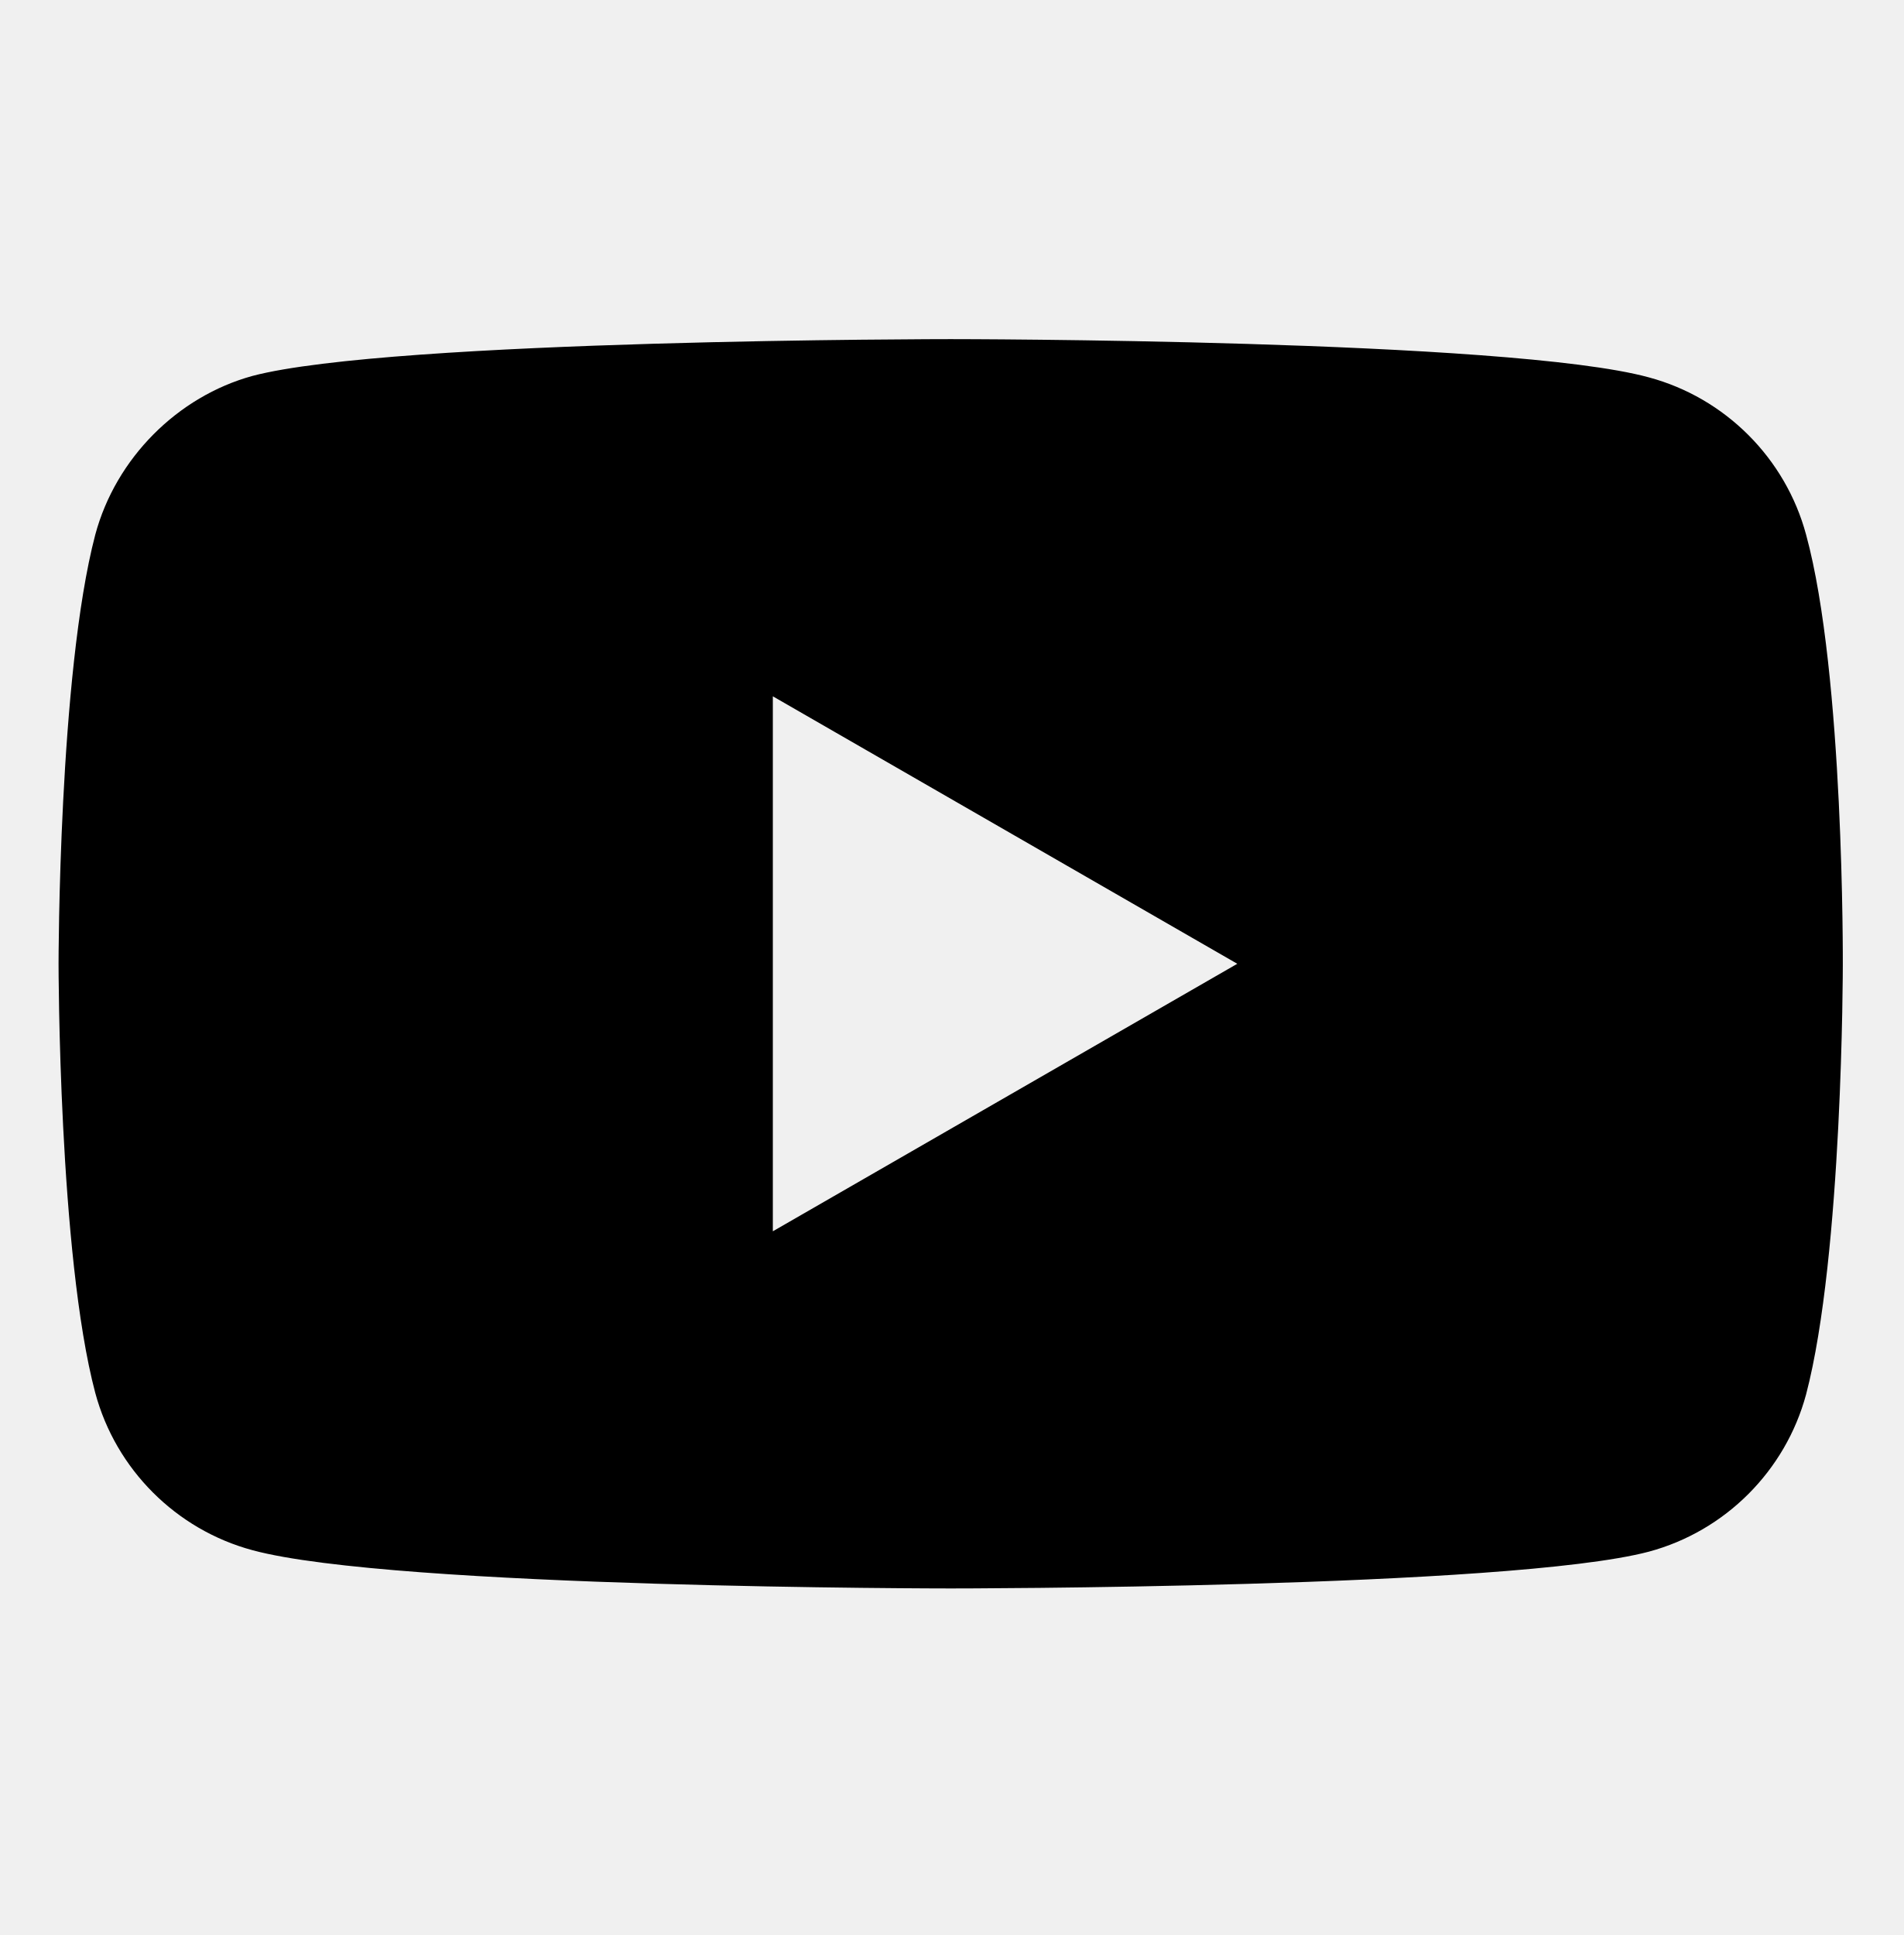
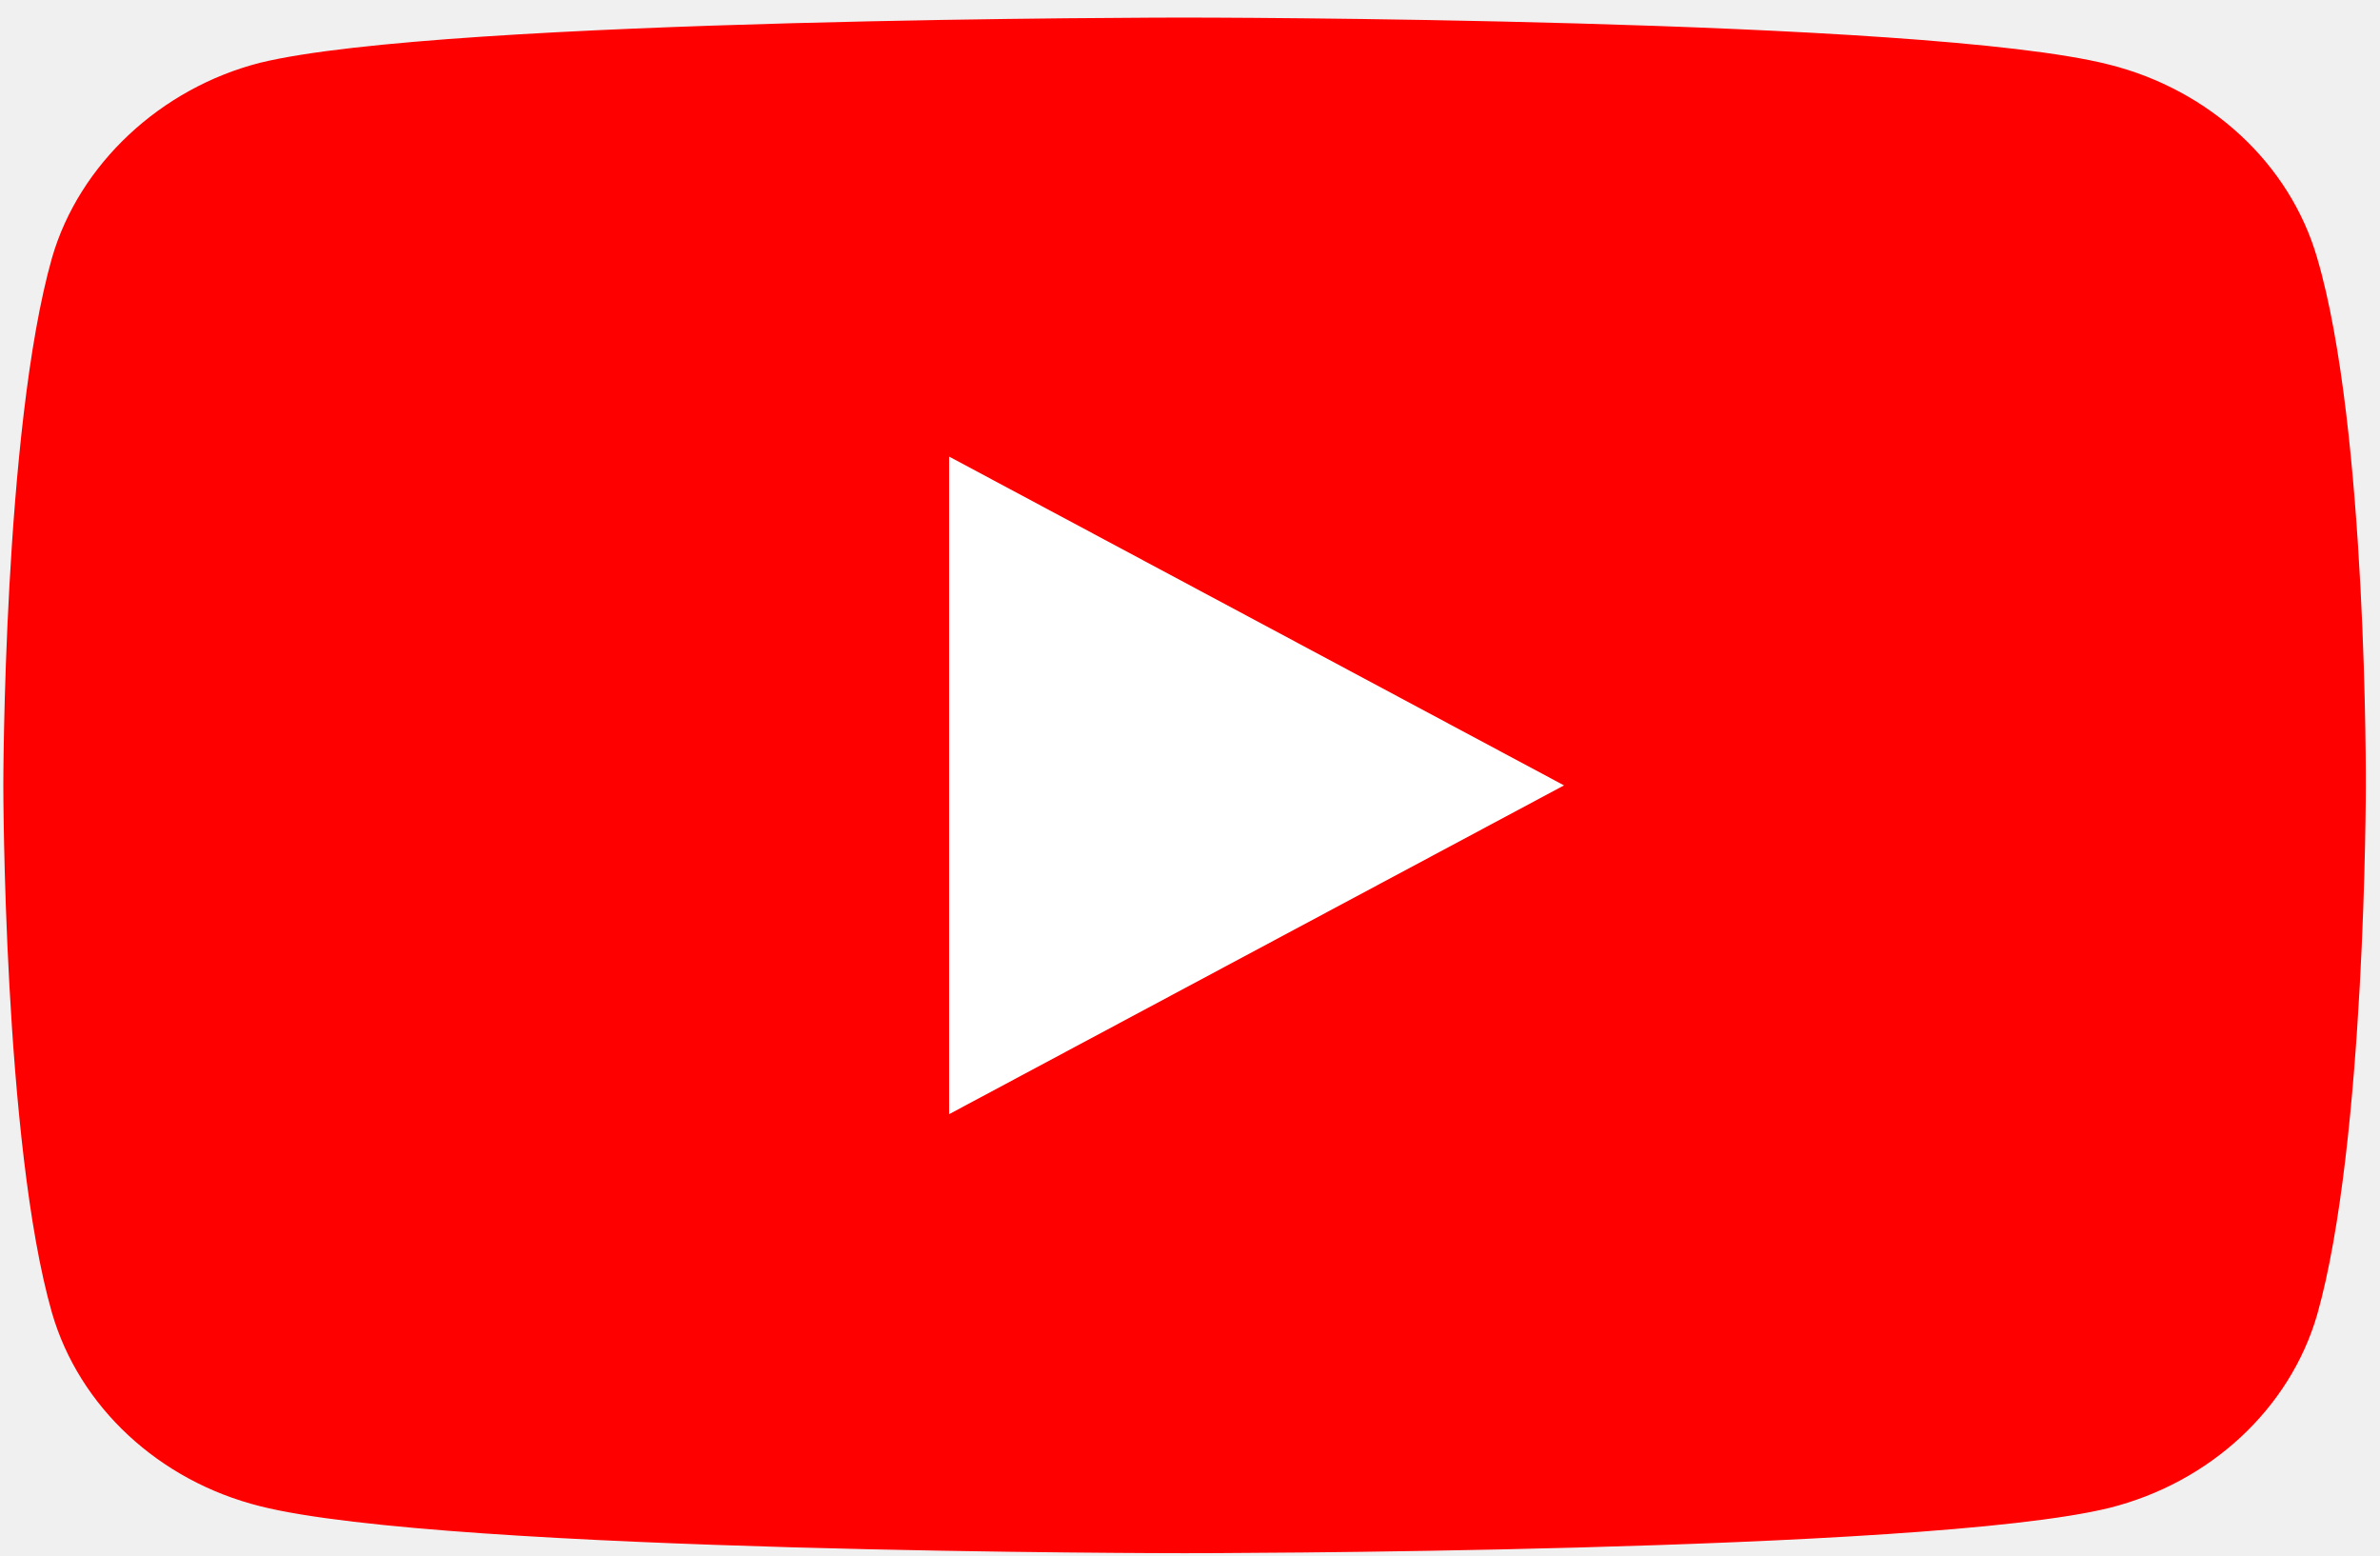
- <svg xmlns="http://www.w3.org/2000/svg" width="60" height="61" viewBox="0 0 60 61" fill="none">
-   <path d="M56.937 16.854C56.288 14.444 54.389 12.544 51.979 11.896C47.577 10.691 29.97 10.691 29.97 10.691C29.97 10.691 12.363 10.691 7.962 11.85C5.599 12.498 3.652 14.444 3.004 16.854C1.846 21.255 1.846 30.383 1.846 30.383C1.846 30.383 1.846 39.557 3.004 43.913C3.653 46.322 5.552 48.222 7.962 48.87C12.41 50.075 29.971 50.075 29.971 50.075C29.971 50.075 47.577 50.075 51.979 48.916C54.389 48.268 56.288 46.368 56.937 43.959C58.095 39.557 58.095 30.43 58.095 30.43C58.095 30.43 58.142 21.255 56.937 16.854ZM24.364 38.816V21.951L39.006 30.383L24.364 38.816Z" fill="black" />
+ <svg xmlns="http://www.w3.org/2000/svg" width="124" height="81" viewBox="0 0 124 81" fill="none">
+   <path d="M120.725 13.431C119.306 8.537 115.148 4.679 109.876 3.362C100.244 0.915 61.716 0.915 61.716 0.915C61.716 0.915 23.188 0.915 13.556 3.268C8.385 4.585 4.127 8.538 2.708 13.431C0.173 22.369 0.173 40.908 0.173 40.908C0.173 40.908 0.173 59.539 2.708 68.384C4.128 73.277 8.284 77.136 13.557 78.454C23.29 80.9 61.717 80.9 61.717 80.9C61.717 80.9 100.244 80.9 109.876 78.547C115.149 77.23 119.306 73.371 120.726 68.478C123.26 59.539 123.26 41.002 123.26 41.002C123.26 41.002 123.362 22.369 120.725 13.431Z" fill="#FF0000" />
+   <path d="M49.449 58.034L81.487 40.908L49.449 23.781V58.034Z" fill="white" />
</svg>
